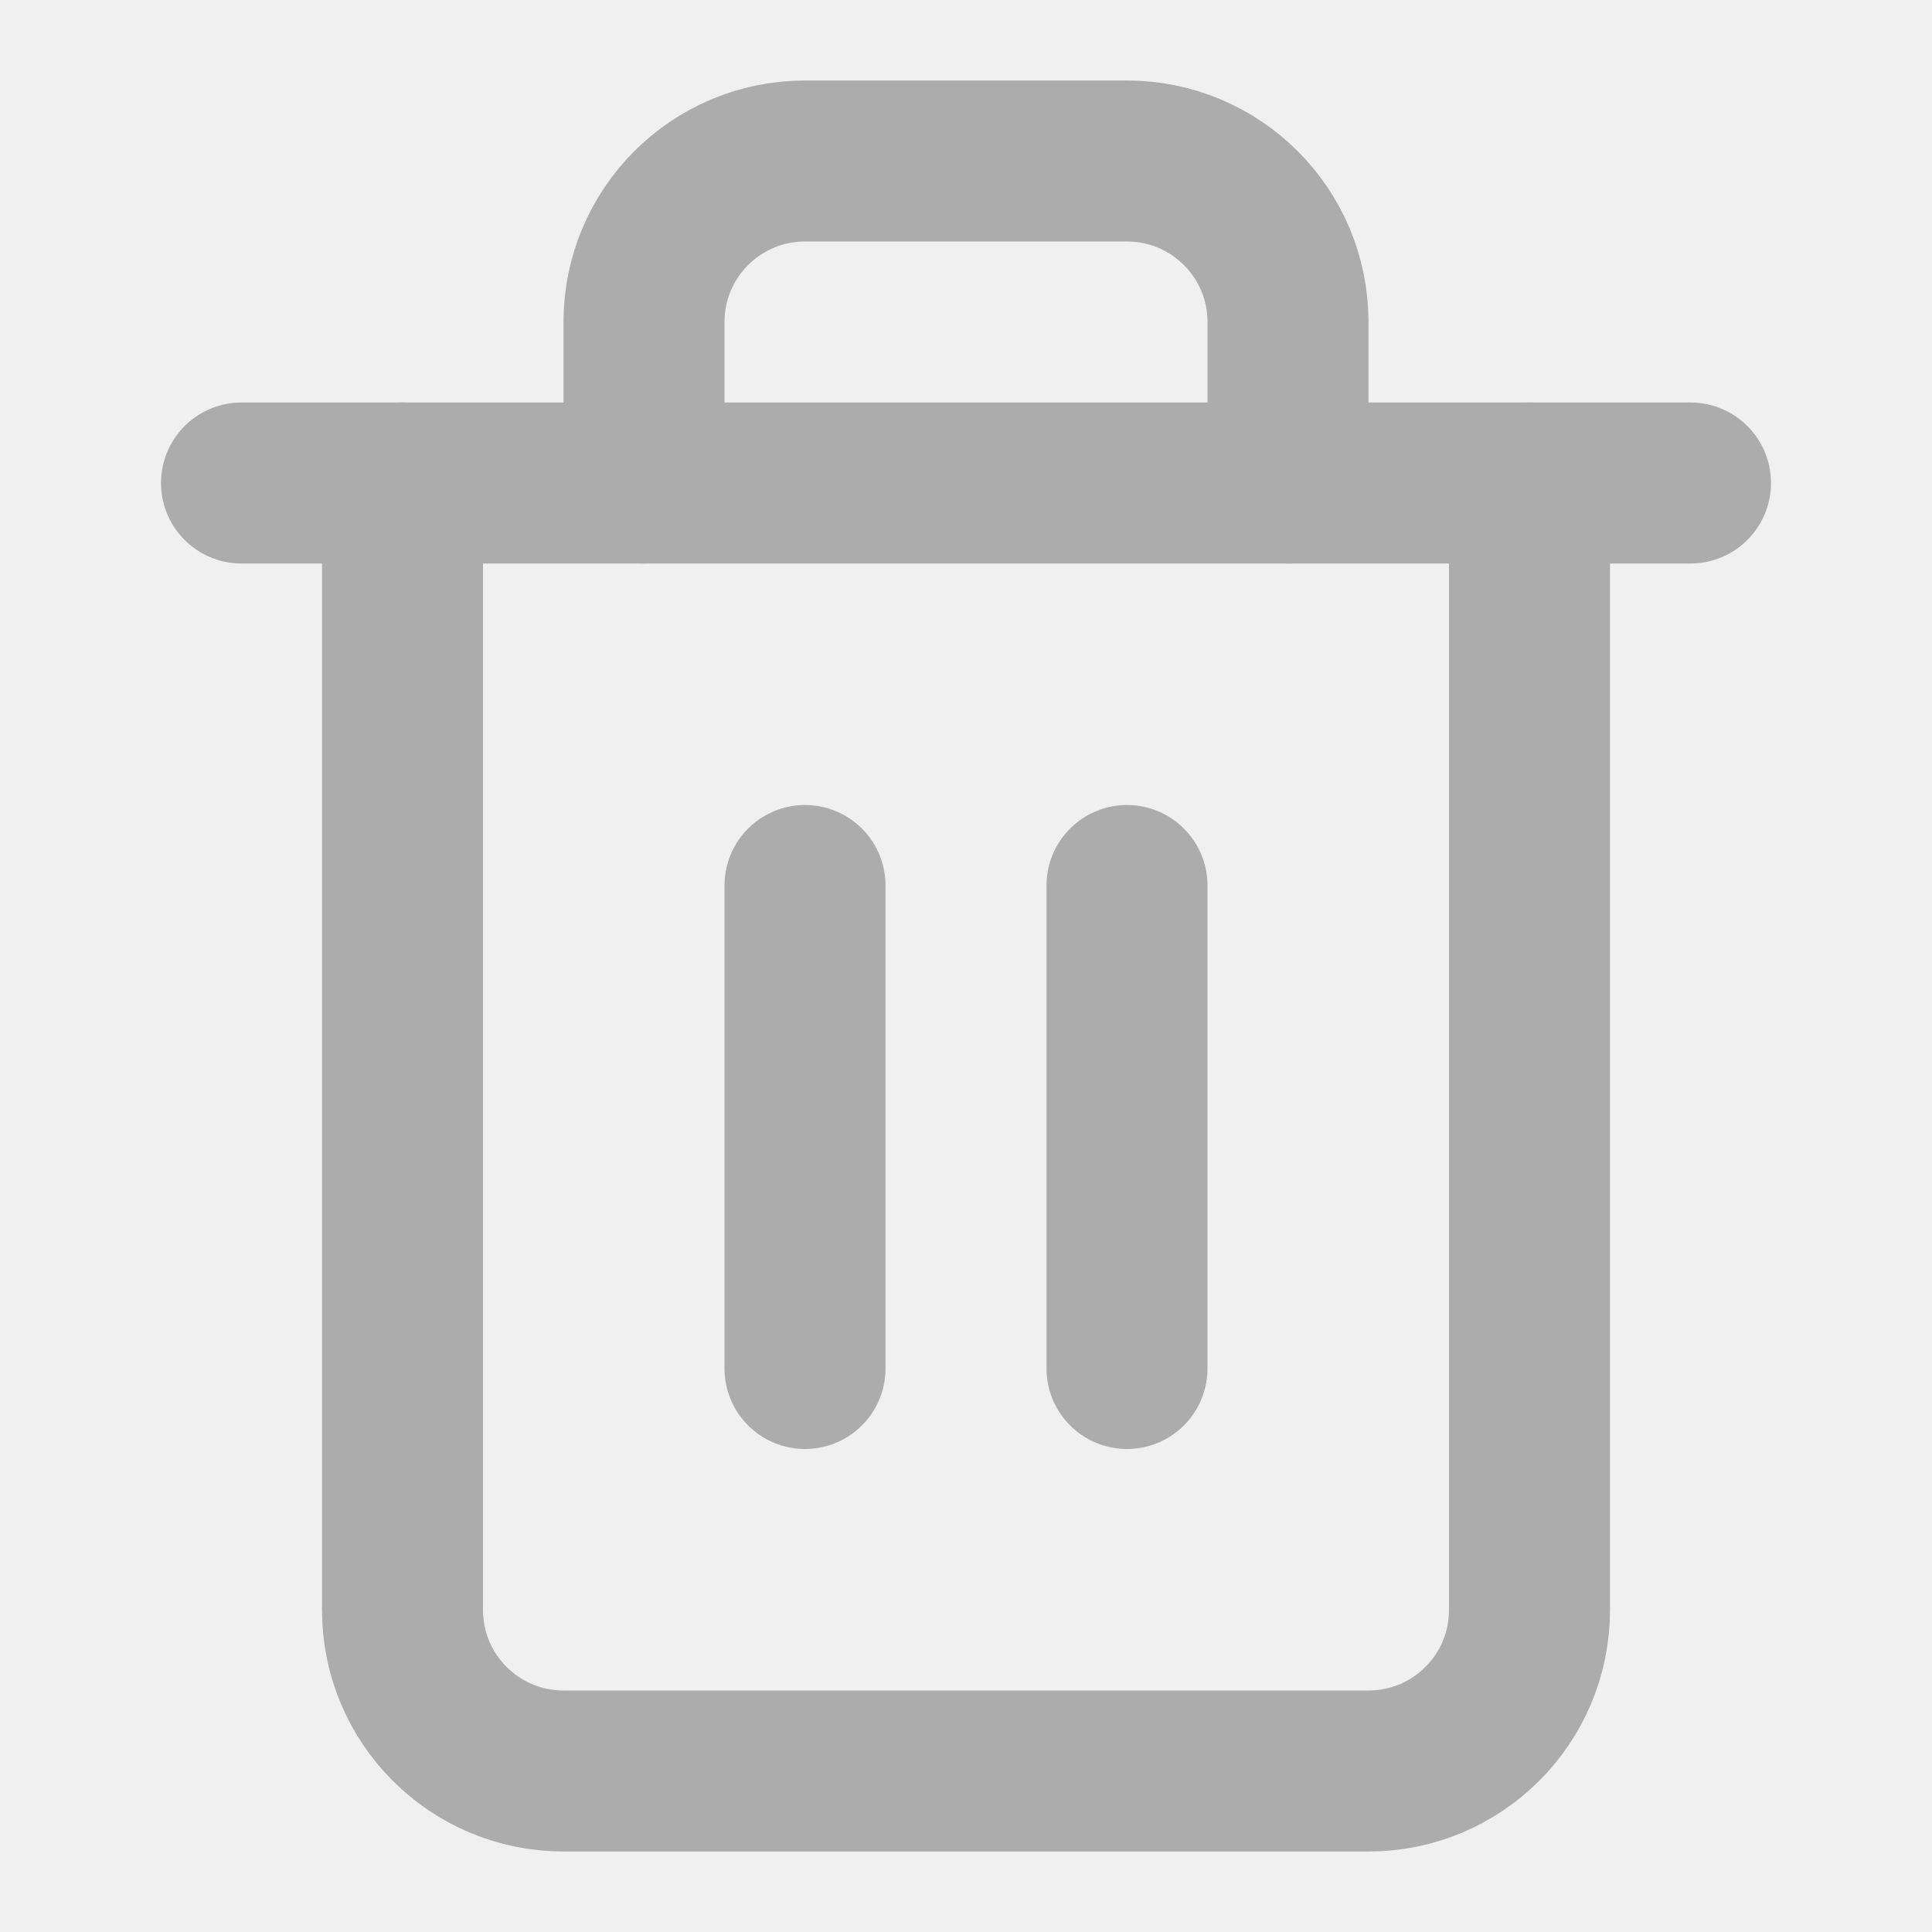
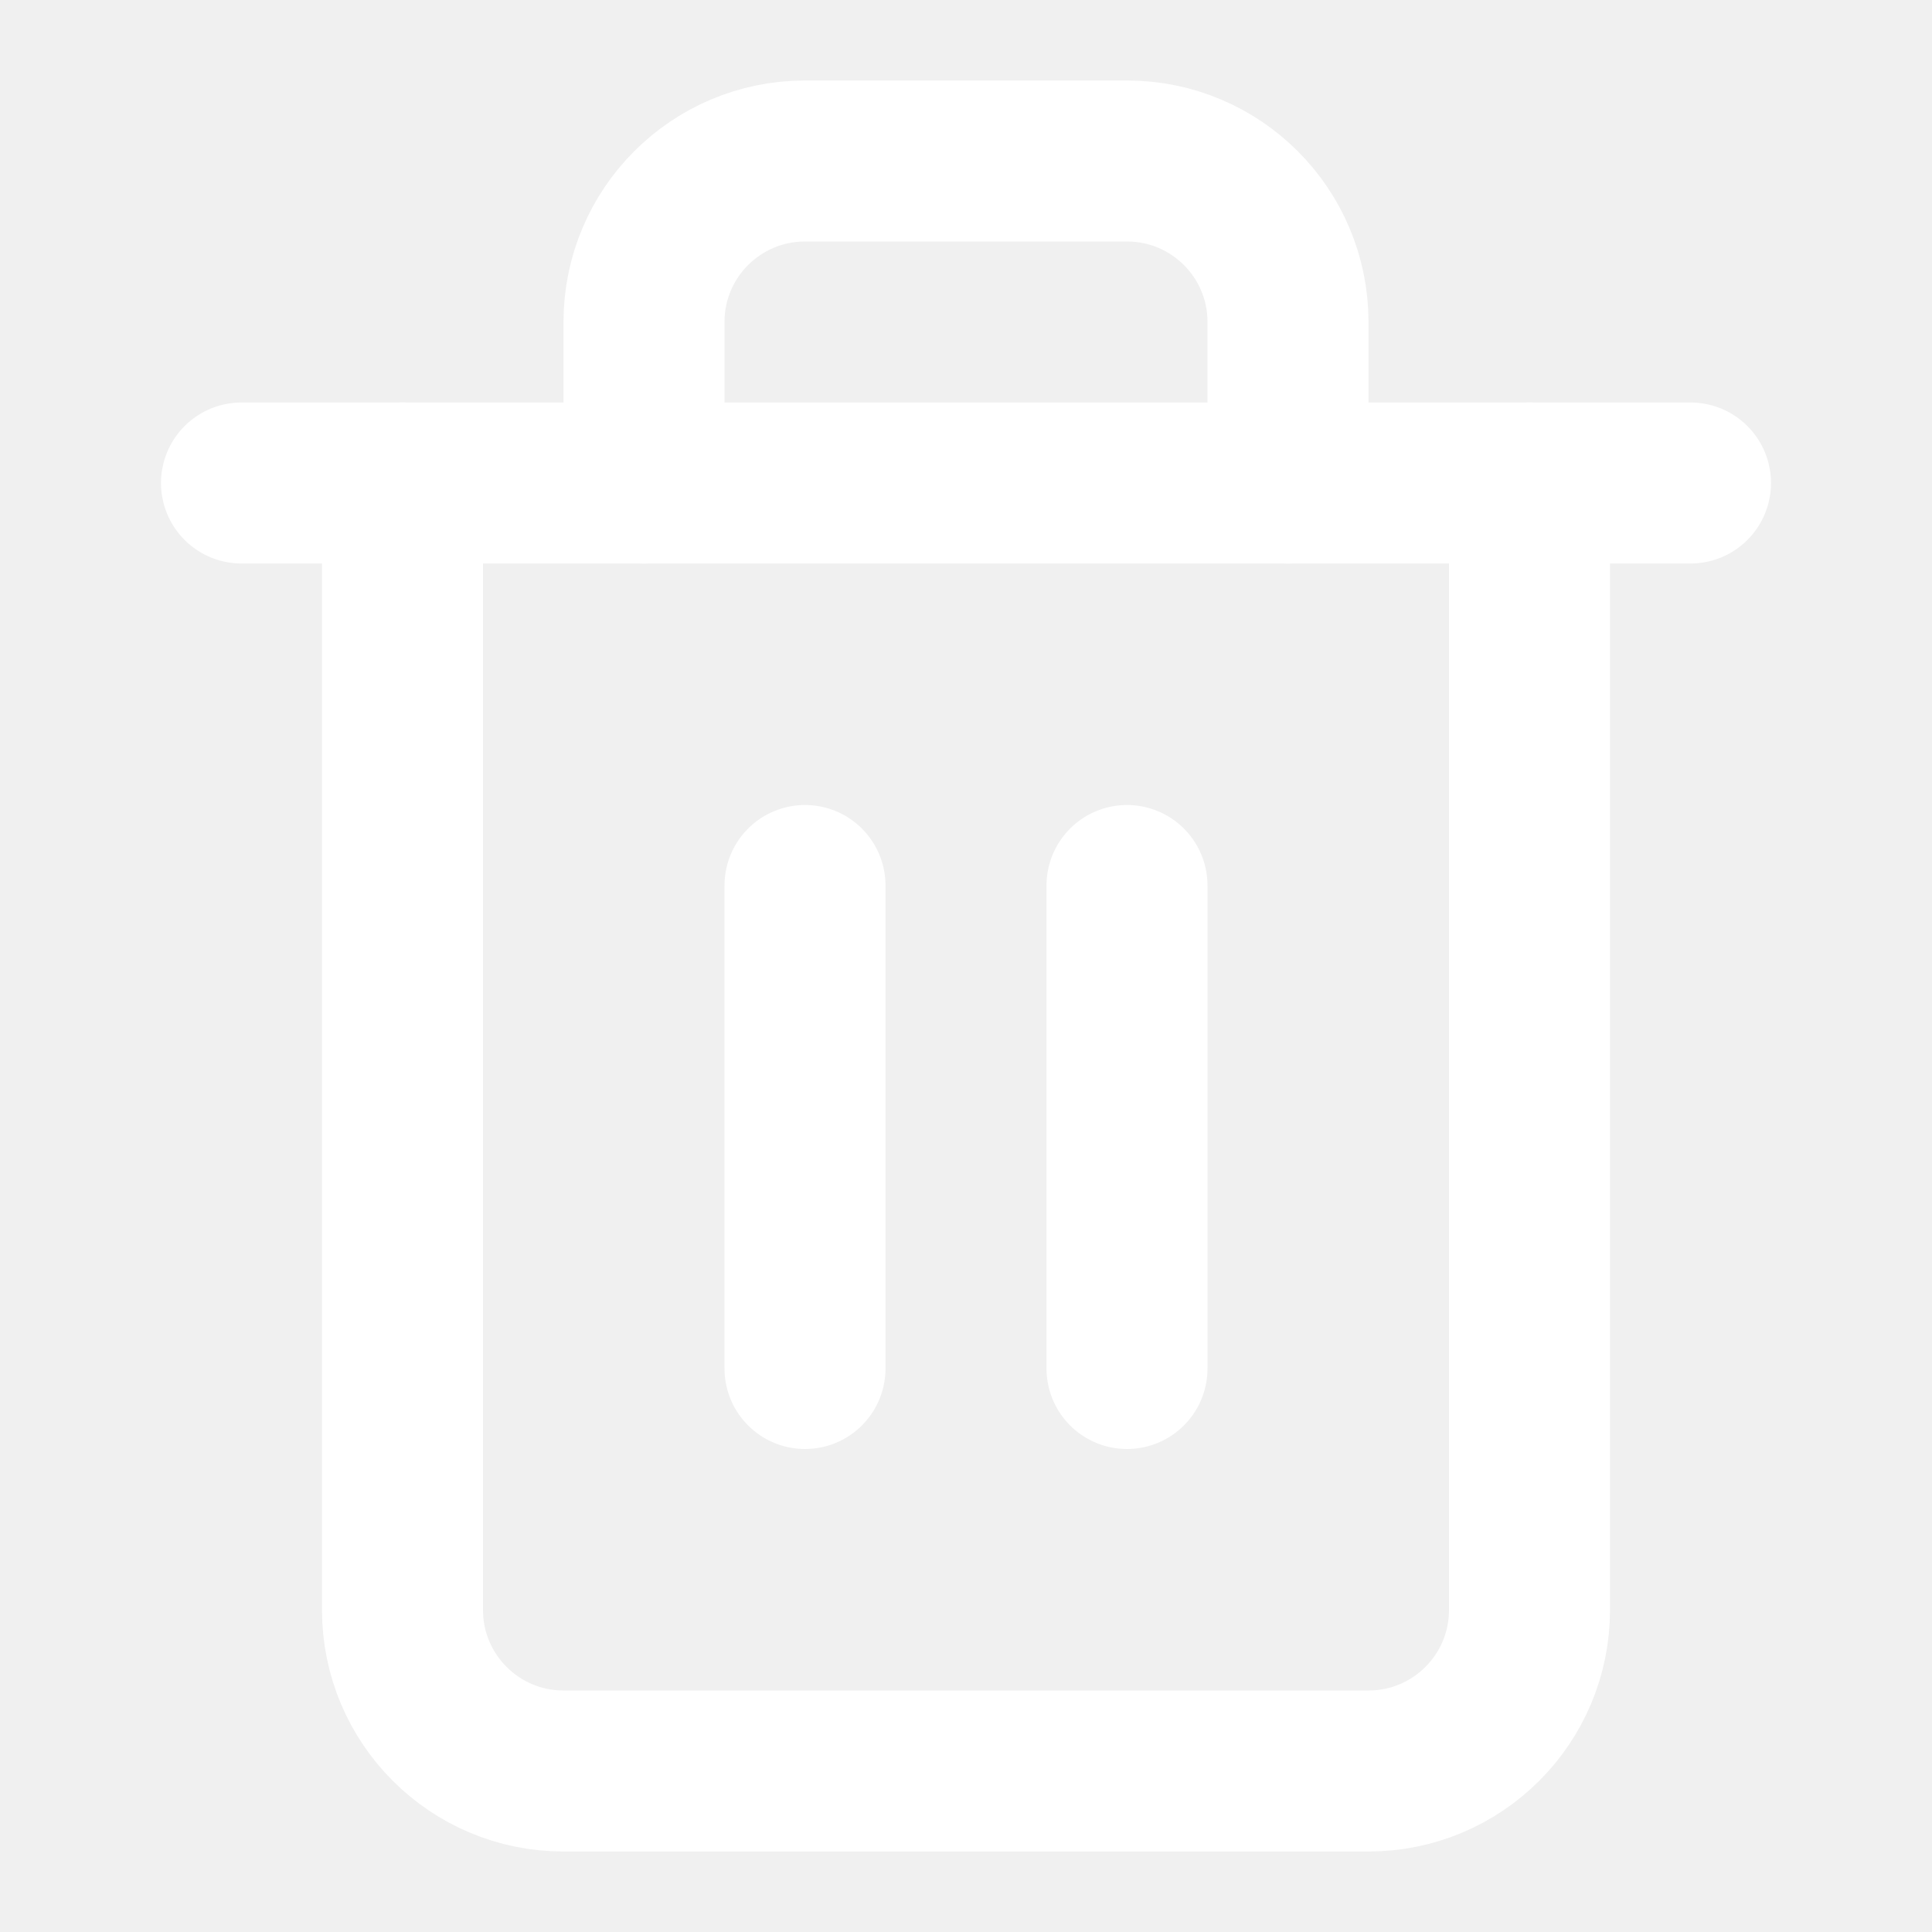
- <svg xmlns="http://www.w3.org/2000/svg" width="24" height="24" viewBox="0 0 24 24" fill="none" stroke="#acacac" stroke-width="2" stroke-linecap="round" stroke-linejoin="round" class="feather feather-trash-2">
+ <svg xmlns="http://www.w3.org/2000/svg" width="24" height="24" viewBox="0 0 24 24" fill="none" stroke="#ffffff" stroke-width="2" stroke-linecap="round" stroke-linejoin="round" class="feather feather-trash-2">
  <polyline points="3 6 5 6 21 6" />
  <path d="M19 6v14a2 2 0 0 1-2 2H7a2 2 0 0 1-2-2V6m3 0V4a2 2 0 0 1 2-2h4a2 2 0 0 1 2 2v2" />
  <line x1="10" y1="11" x2="10" y2="17" />
  <line x1="14" y1="11" x2="14" y2="17" />
</svg>
